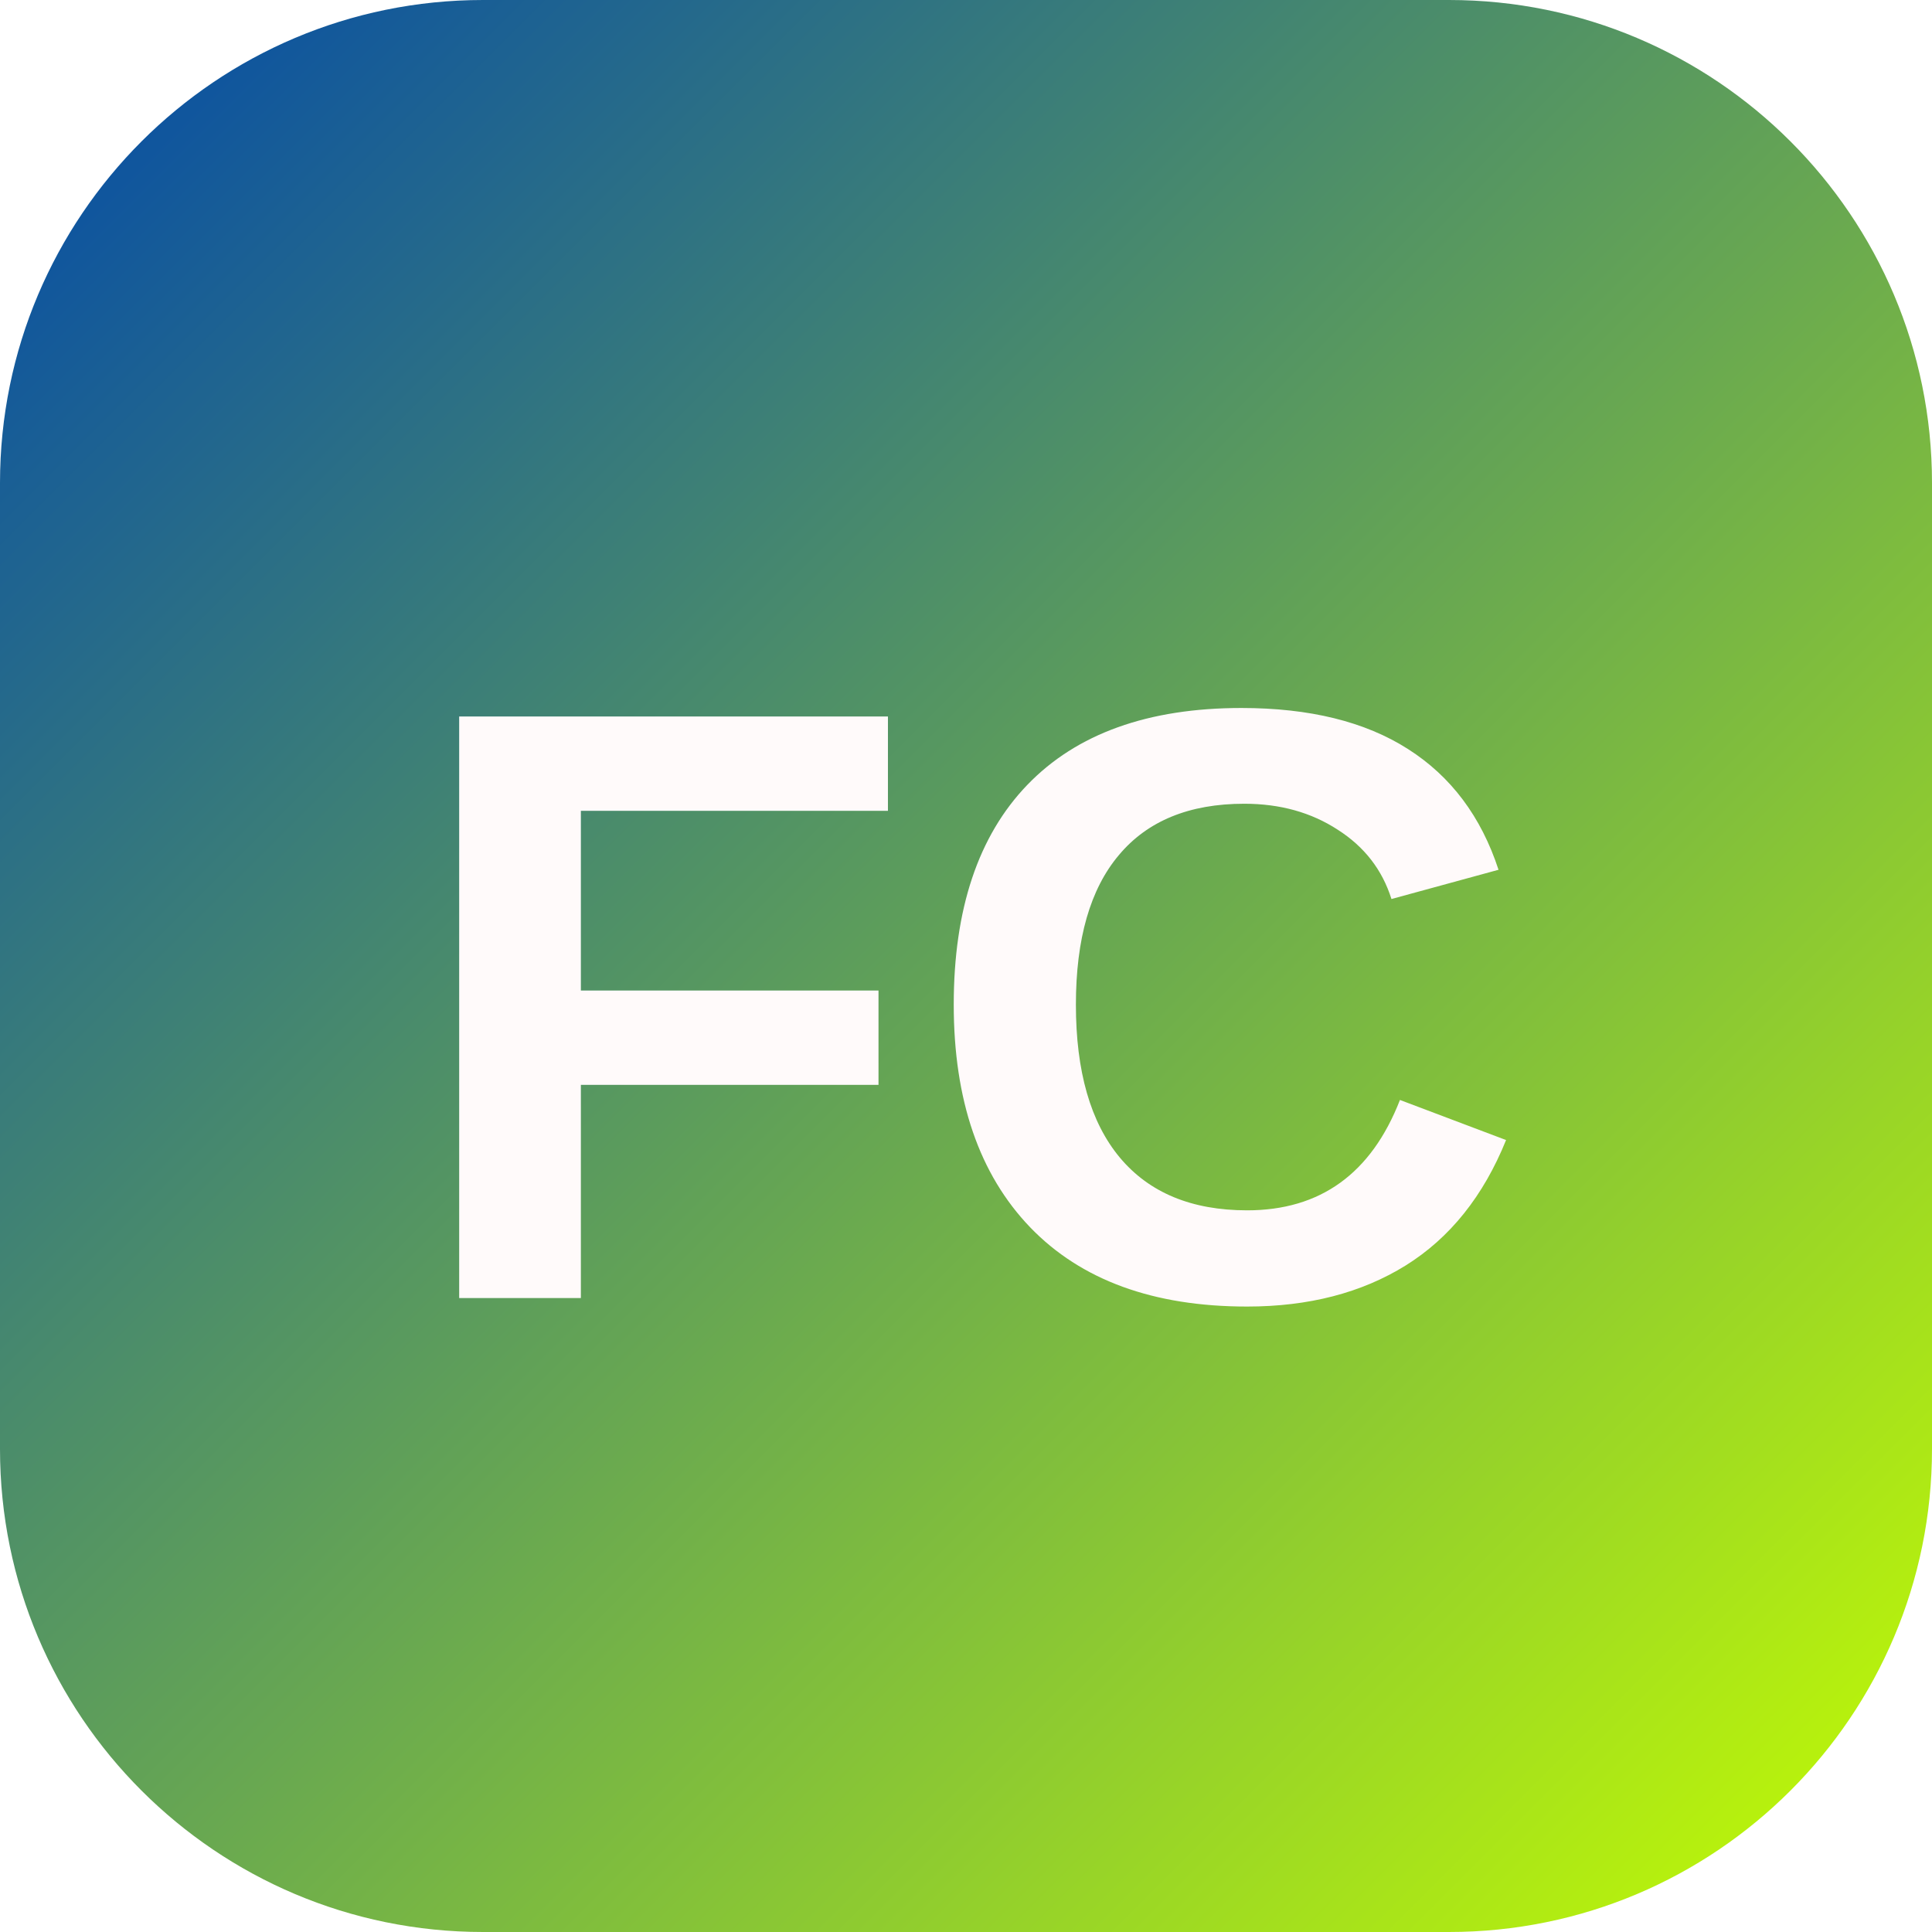
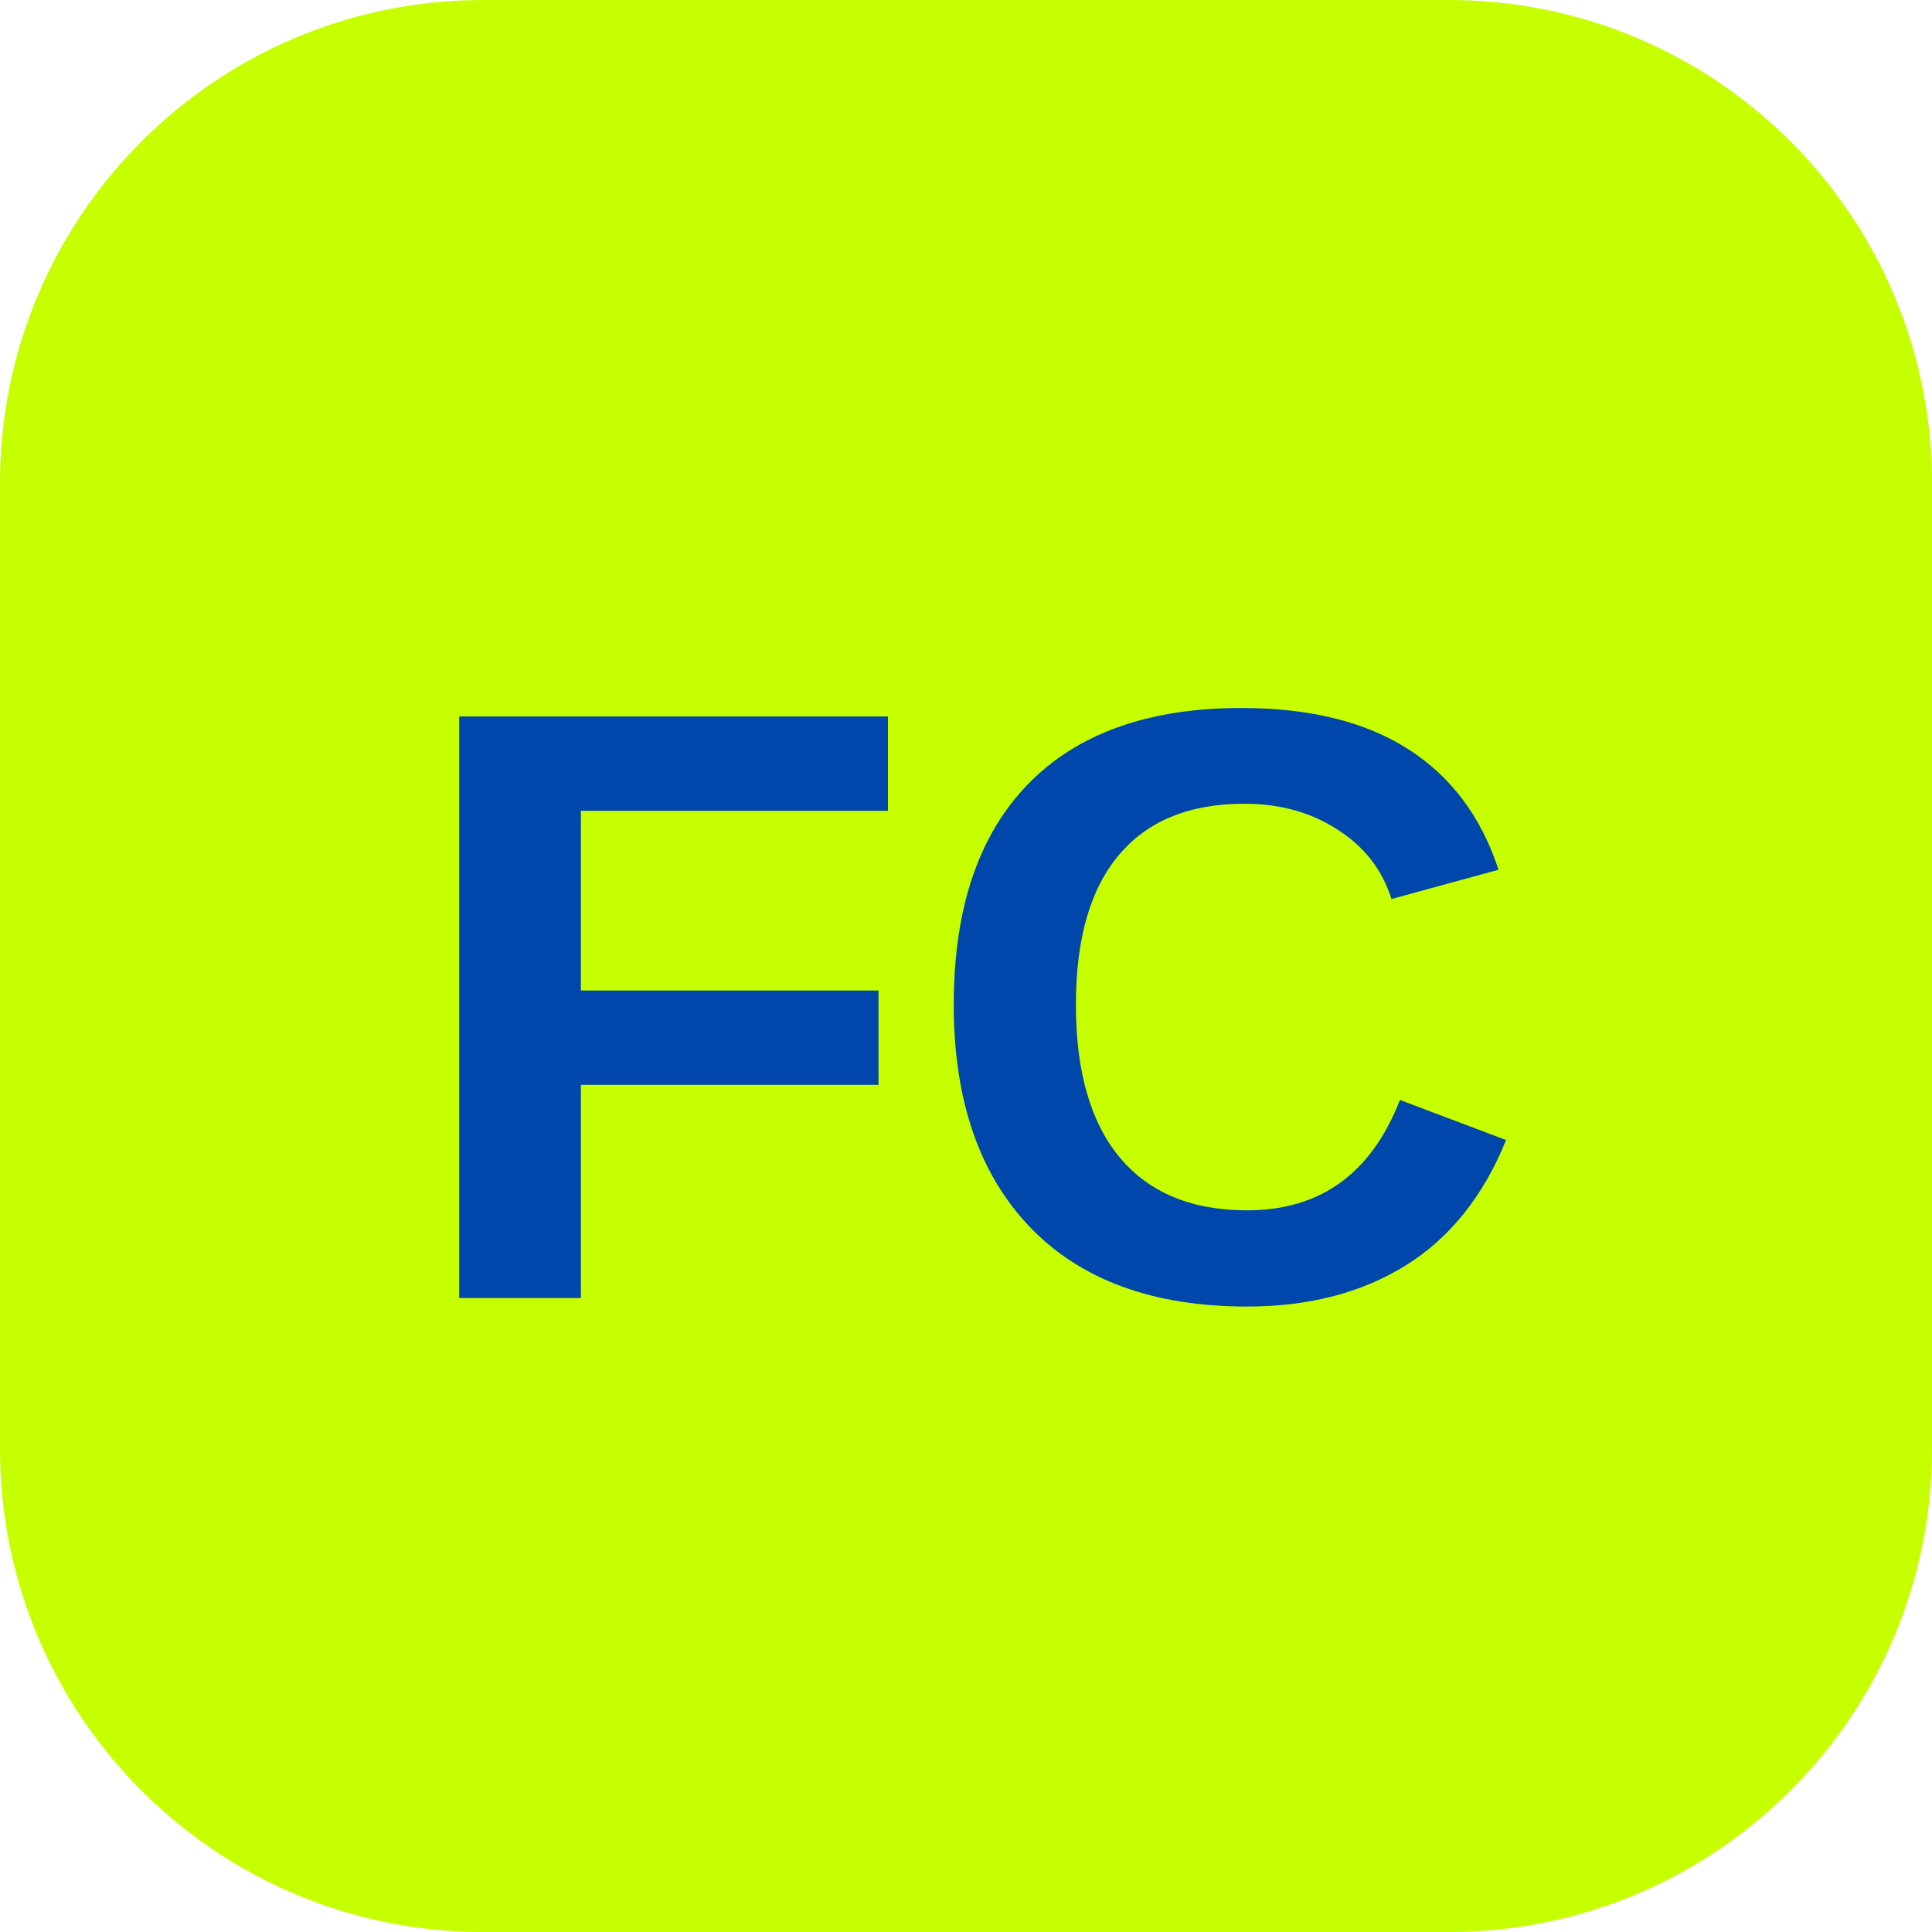
<svg xmlns="http://www.w3.org/2000/svg" viewBox="0 0 64 64">
-   <defs>
-     <linearGradient id="g" x1="0%" y1="0%" x2="100%" y2="100%">
-       <stop offset="0%" stop-color="#0047AB" />
-       <stop offset="100%" stop-color="#C6FF00" />
-     </linearGradient>
-   </defs>
-   <rect width="64" height="64" rx="16" fill="url(#g)" />
-   <text x="32" y="43" font-family="Arial, sans-serif" font-weight="800" font-size="28" fill="#FFFAFA" text-anchor="middle">FC</text>
+   <rect width="64" height="64" rx="16" fill="#C6FF00" />
+   <text x="32" y="43" font-family="Arial, sans-serif" font-weight="800" font-size="28" fill="#0047AB" text-anchor="middle">FC</text>
</svg>
